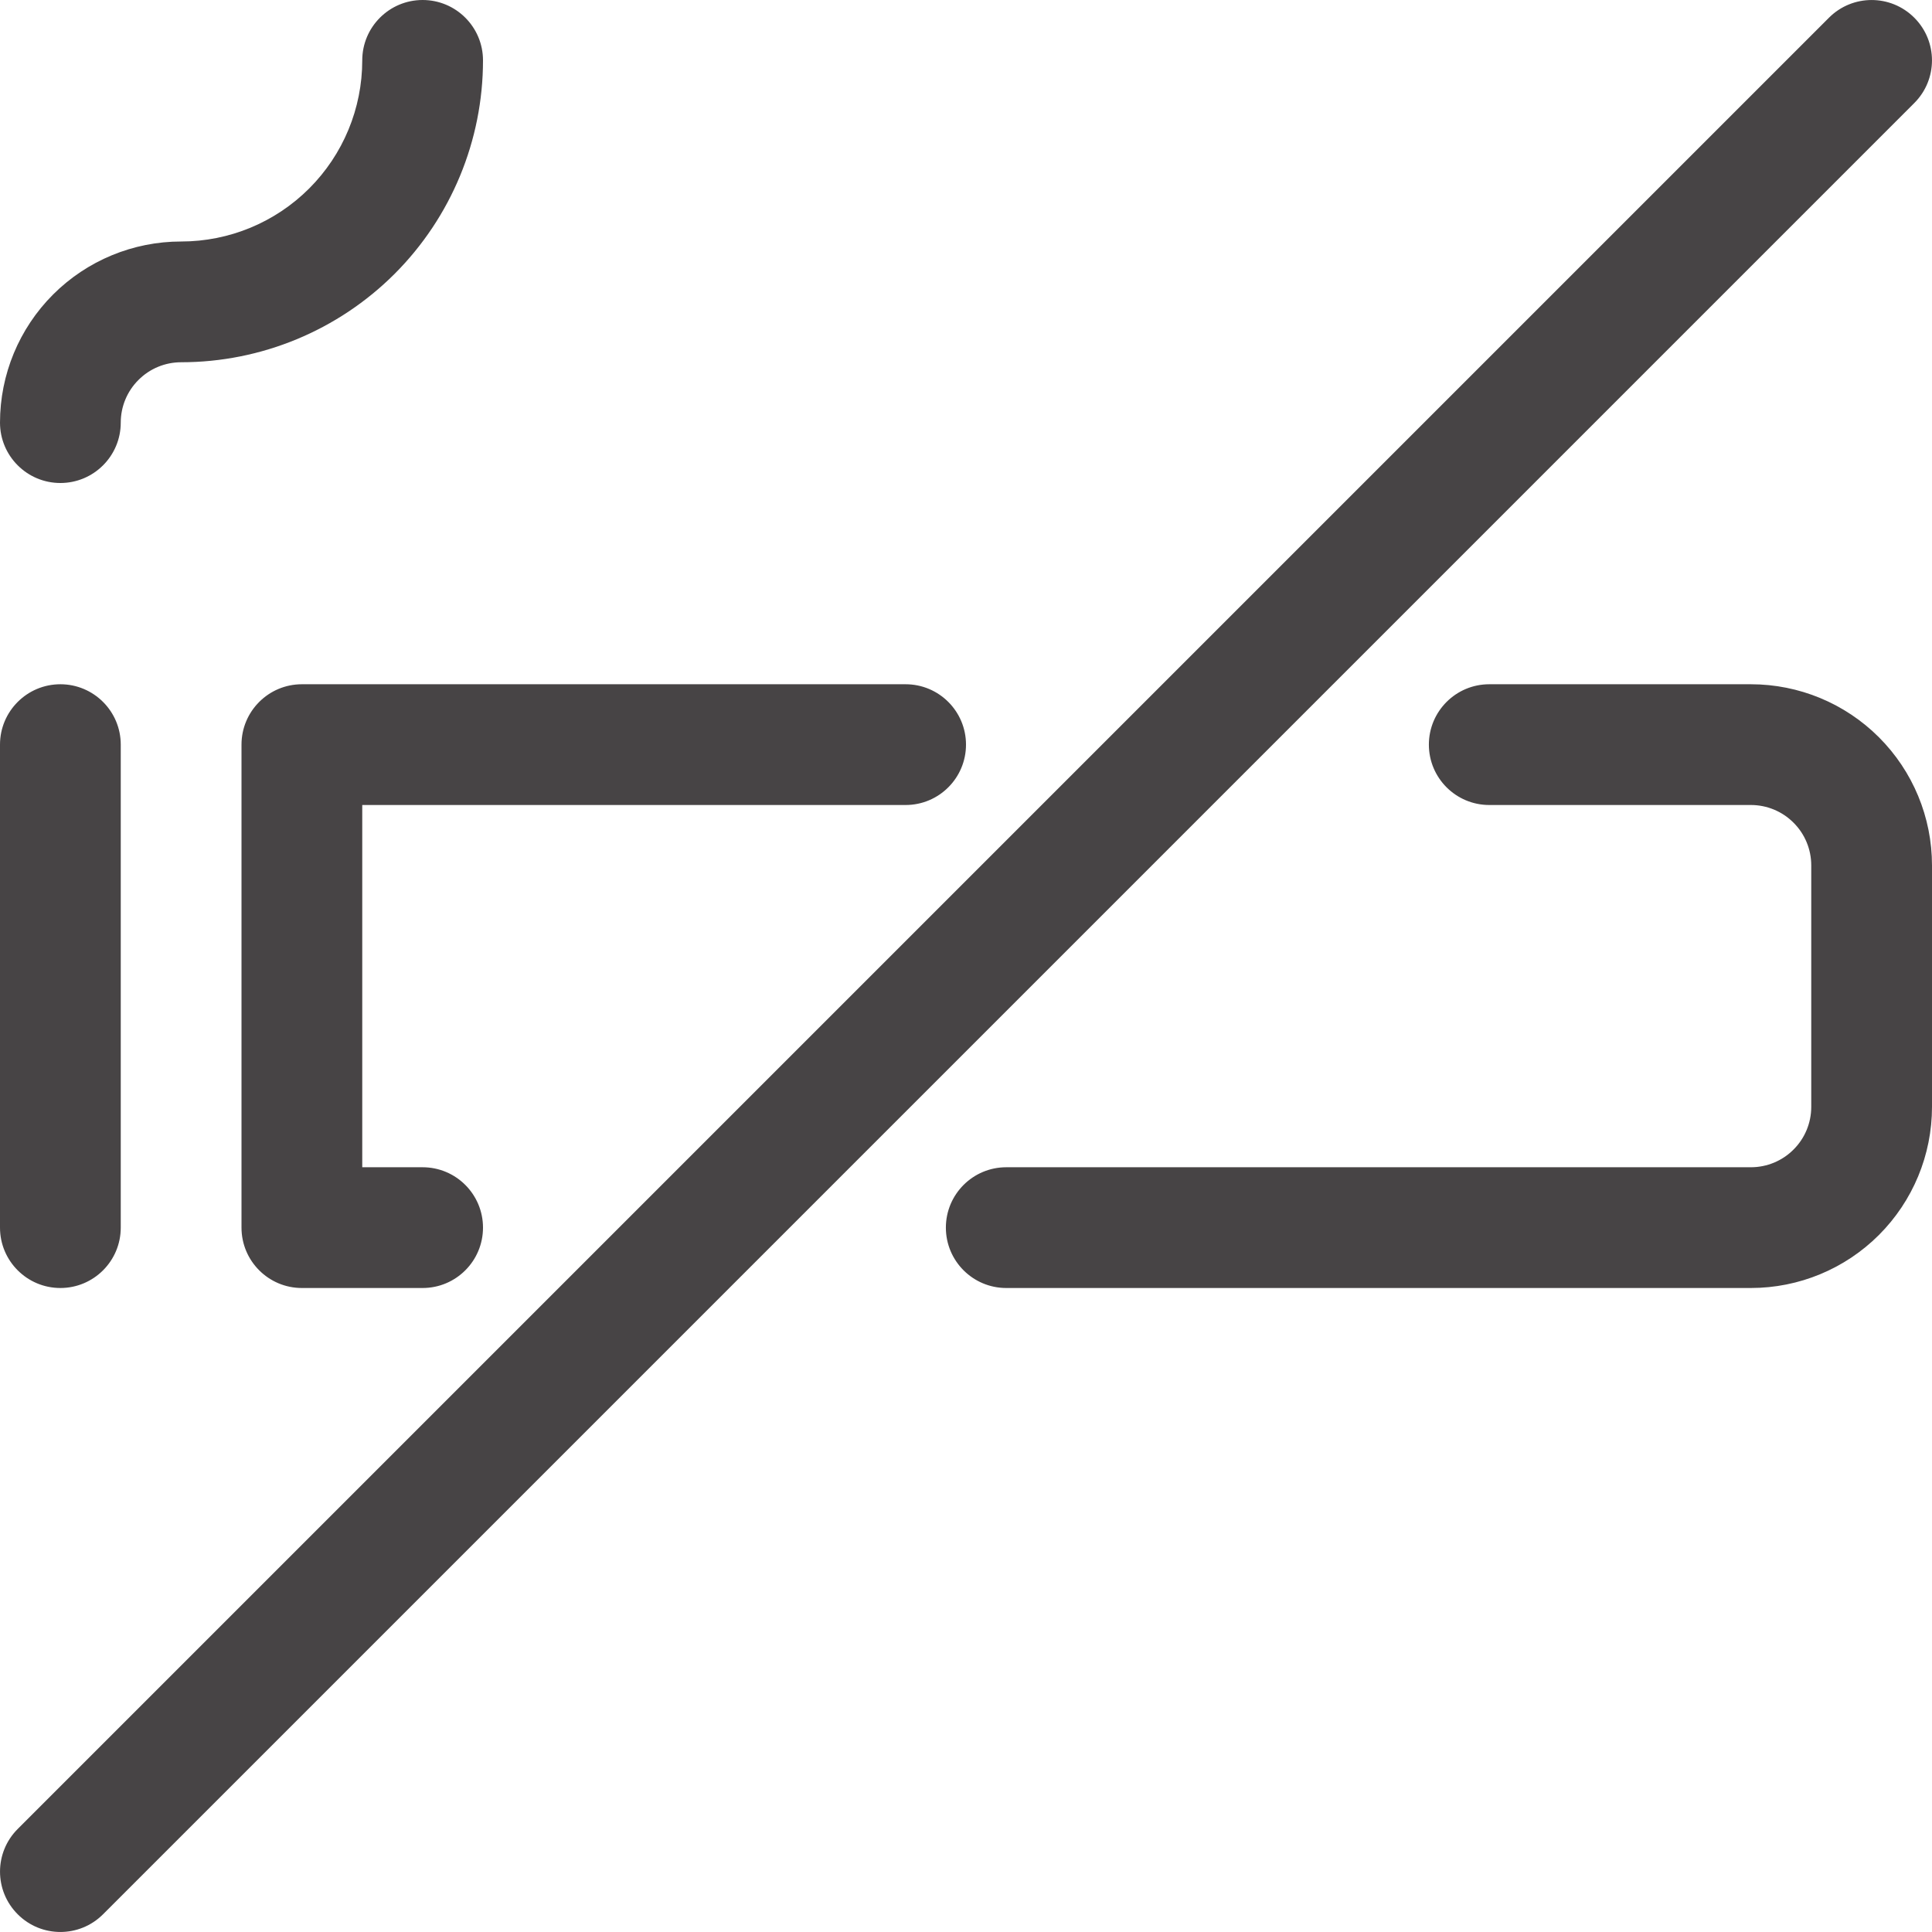
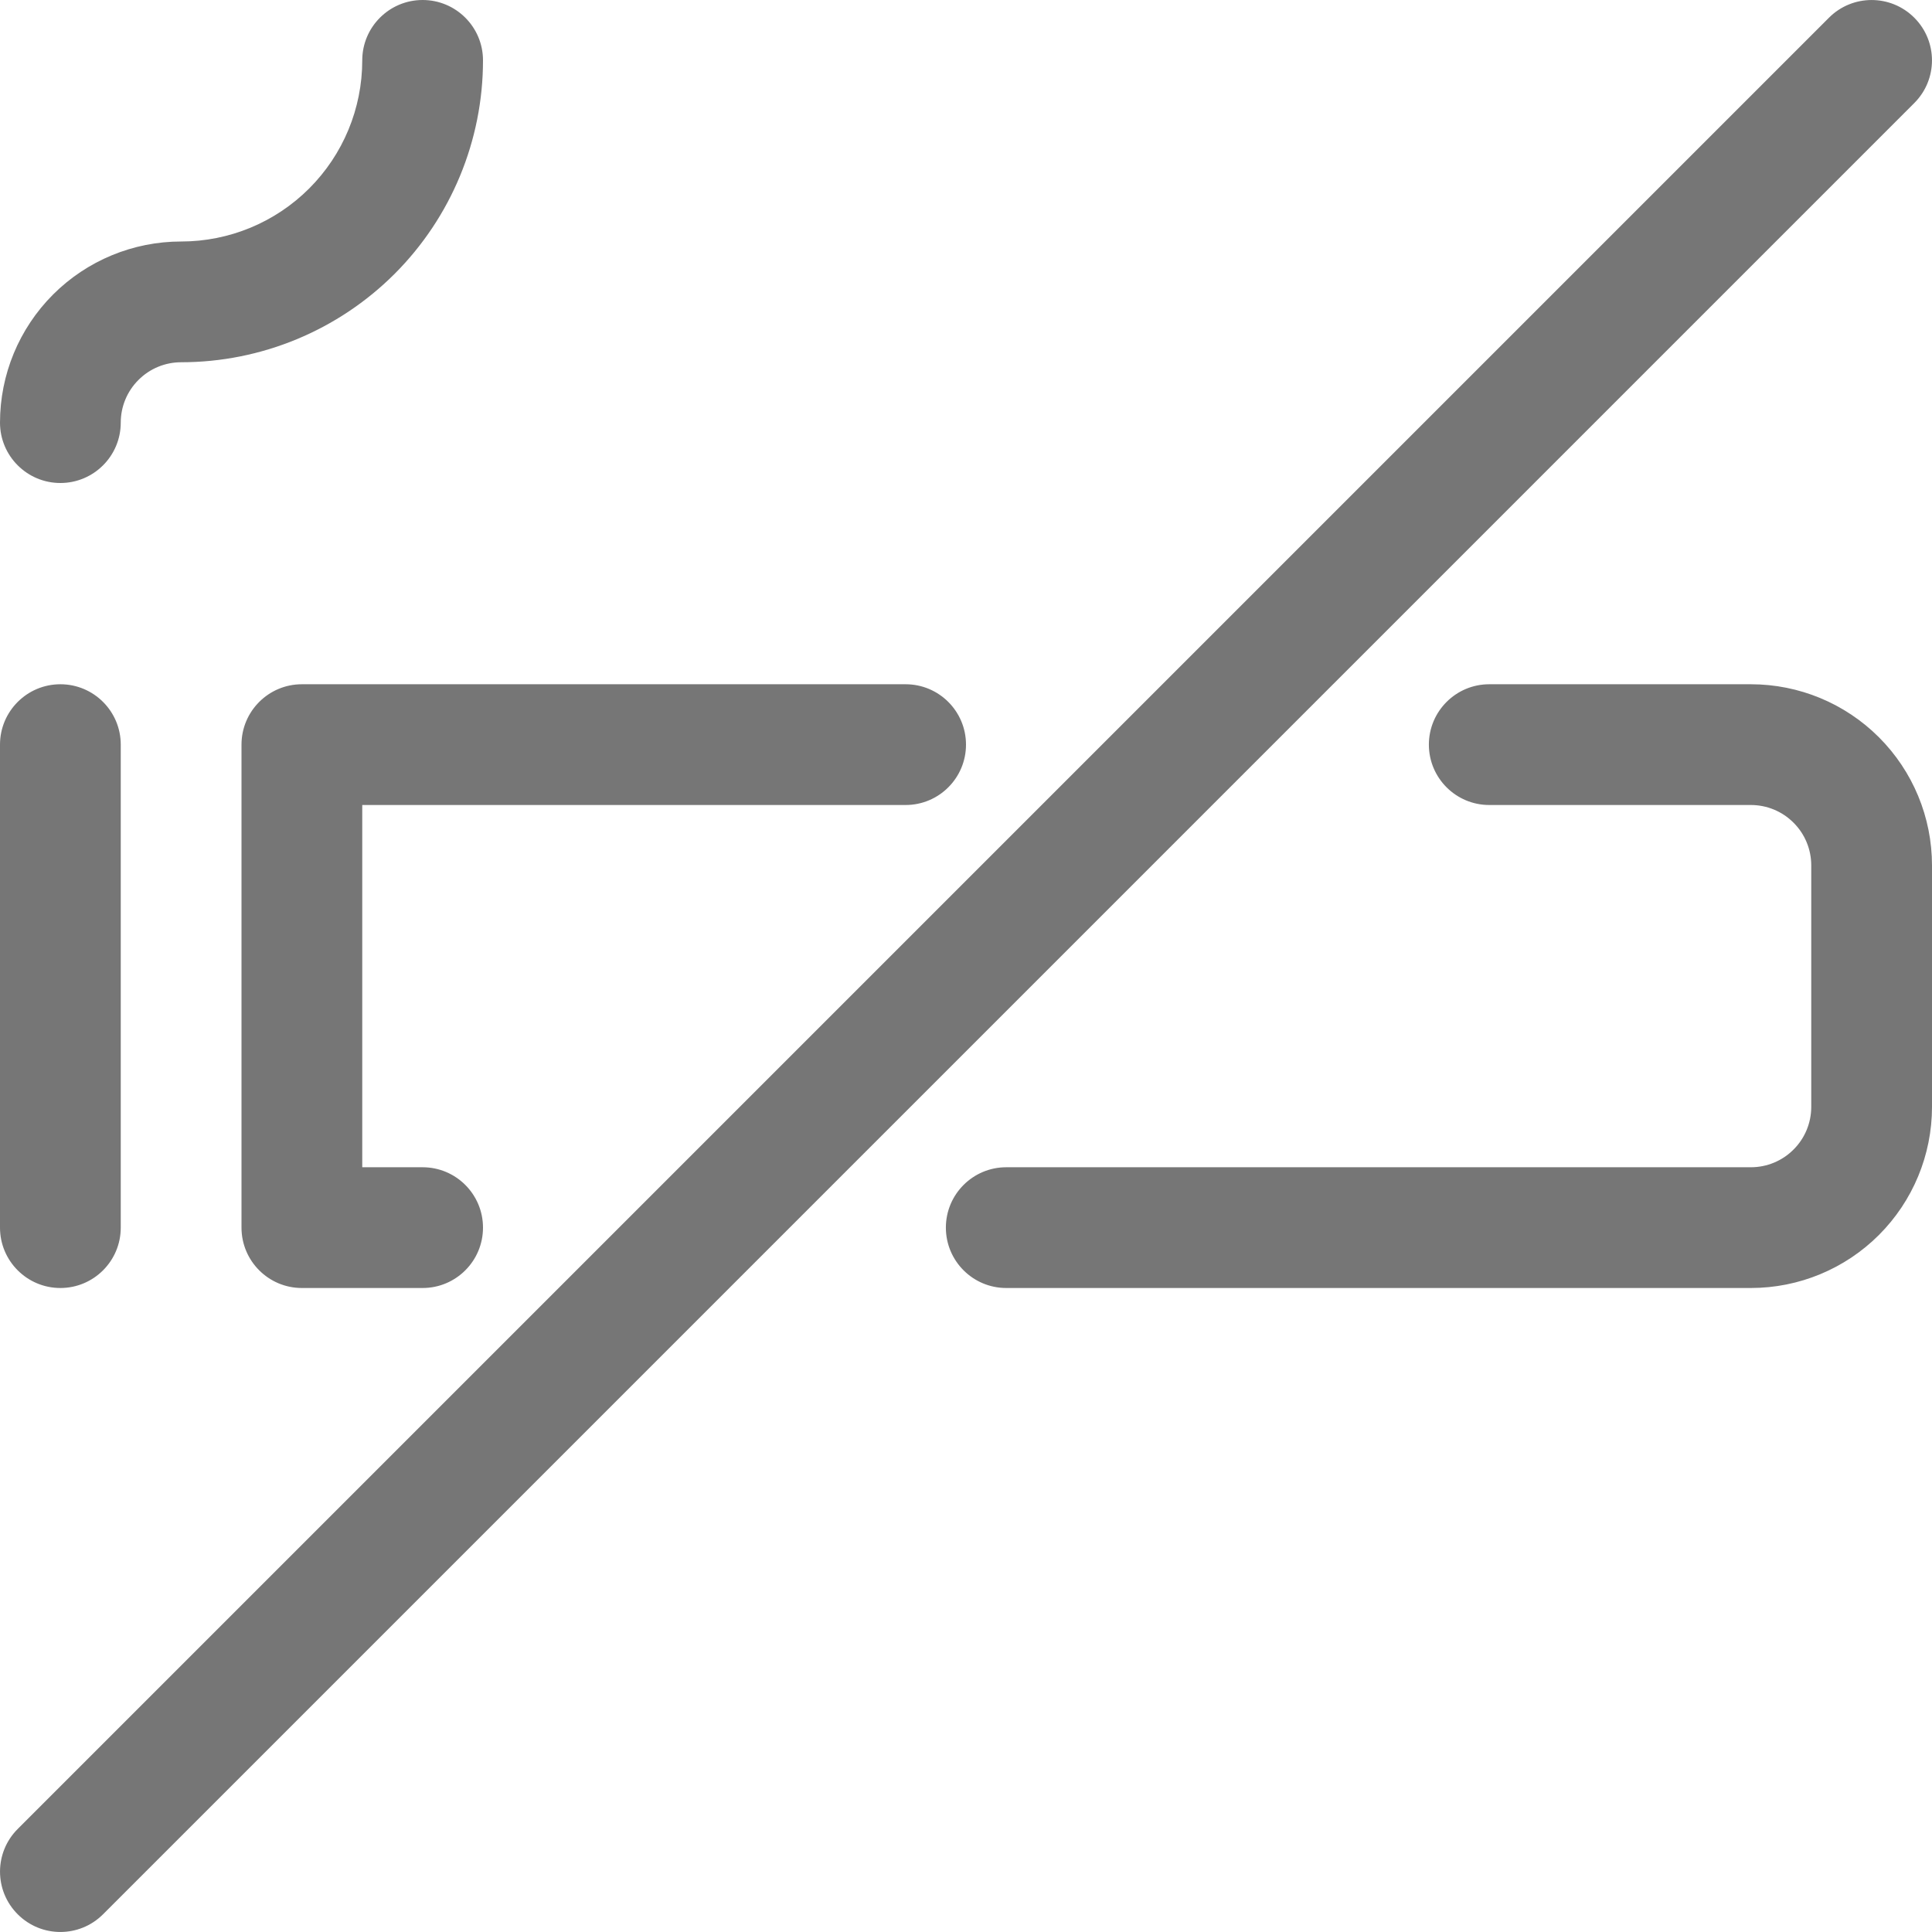
<svg xmlns="http://www.w3.org/2000/svg" width="24" height="24" viewBox="0 0 24 24" fill="none">
-   <path fill-rule="evenodd" clip-rule="evenodd" d="M4.902 3.402C5.605 2.698 6 1.745 6 0.75C6 0.336 5.664 0 5.25 0C4.836 0 4.5 0.336 4.5 0.75C4.5 1.347 4.263 1.919 3.841 2.341C3.419 2.763 2.847 3 2.25 3C1.653 3 1.081 3.237 0.659 3.659C0.237 4.081 0 4.653 0 5.25C0 5.664 0.336 6 0.75 6C1.164 6 1.5 5.664 1.5 5.25C1.5 5.051 1.579 4.86 1.72 4.72C1.86 4.579 2.051 4.5 2.25 4.5C3.245 4.5 4.198 4.105 4.902 3.402ZM22.72 0.22C23.013 -0.073 23.487 -0.073 23.78 0.22C24.073 0.513 24.073 0.987 23.78 1.28L1.28 23.78C0.987 24.073 0.513 24.073 0.22 23.78C-0.073 23.487 -0.073 23.013 0.22 22.72L22.72 0.22ZM1.5 9.25C1.5 8.836 1.164 8.5 0.75 8.5C0.336 8.5 0 8.836 0 9.25V15.25C0 15.664 0.336 16 0.75 16C1.164 16 1.5 15.664 1.5 15.25V9.25ZM3 9.25C3 8.836 3.336 8.5 3.75 8.5H11.25C11.664 8.5 12 8.836 12 9.25C12 9.664 11.664 10 11.25 10H4.5V14.5H5.25C5.664 14.5 6 14.836 6 15.25C6 15.664 5.664 16 5.25 16H3.75C3.336 16 3 15.664 3 15.25V9.25ZM17.75 9.25C17.75 8.836 18.086 8.5 18.5 8.5H21.75C22.347 8.5 22.919 8.737 23.341 9.159C23.763 9.581 24 10.153 24 10.75V13.75C24 14.347 23.763 14.919 23.341 15.341C22.919 15.763 22.347 16 21.75 16H12.5C12.086 16 11.75 15.664 11.75 15.25C11.75 14.836 12.086 14.5 12.5 14.5H21.75C21.949 14.5 22.14 14.421 22.28 14.28C22.421 14.14 22.5 13.949 22.5 13.75V10.75C22.5 10.551 22.421 10.36 22.28 10.22C22.14 10.079 21.949 10 21.75 10H18.5C18.086 10 17.75 9.664 17.75 9.25Z" fill="#474445" />
+   <path fill-rule="evenodd" clip-rule="evenodd" d="M4.902 3.402C5.605 2.698 6 1.745 6 0.75C6 0.336 5.664 0 5.25 0C4.836 0 4.5 0.336 4.5 0.75C4.5 1.347 4.263 1.919 3.841 2.341C3.419 2.763 2.847 3 2.25 3C1.653 3 1.081 3.237 0.659 3.659C0.237 4.081 0 4.653 0 5.25C0 5.664 0.336 6 0.75 6C1.164 6 1.5 5.664 1.5 5.25C1.5 5.051 1.579 4.86 1.72 4.72C1.86 4.579 2.051 4.5 2.25 4.5C3.245 4.5 4.198 4.105 4.902 3.402ZM22.72 0.22C23.013 -0.073 23.487 -0.073 23.78 0.22C24.073 0.513 24.073 0.987 23.78 1.28L1.28 23.78C0.987 24.073 0.513 24.073 0.22 23.78C-0.073 23.487 -0.073 23.013 0.22 22.72L22.72 0.22ZM1.5 9.25C1.5 8.836 1.164 8.5 0.75 8.5C0.336 8.5 0 8.836 0 9.25V15.25C0 15.664 0.336 16 0.75 16C1.164 16 1.5 15.664 1.5 15.25V9.25ZM3 9.25C3 8.836 3.336 8.5 3.75 8.5H11.25C11.664 8.5 12 8.836 12 9.25C12 9.664 11.664 10 11.25 10H4.5V14.5H5.25C5.664 14.5 6 14.836 6 15.25C6 15.664 5.664 16 5.25 16H3.75C3.336 16 3 15.664 3 15.25V9.25ZM17.75 9.25C17.75 8.836 18.086 8.5 18.5 8.5H21.75C22.347 8.5 22.919 8.737 23.341 9.159C23.763 9.581 24 10.153 24 10.75V13.75C24 14.347 23.763 14.919 23.341 15.341C22.919 15.763 22.347 16 21.75 16H12.5C12.086 16 11.75 15.664 11.75 15.25C11.75 14.836 12.086 14.5 12.5 14.5H21.75C21.949 14.5 22.14 14.421 22.28 14.28C22.421 14.14 22.5 13.949 22.5 13.75V10.75C22.5 10.551 22.421 10.36 22.28 10.22C22.14 10.079 21.949 10 21.75 10H18.5C18.086 10 17.75 9.664 17.75 9.25Z" fill="#767676" />
</svg>
